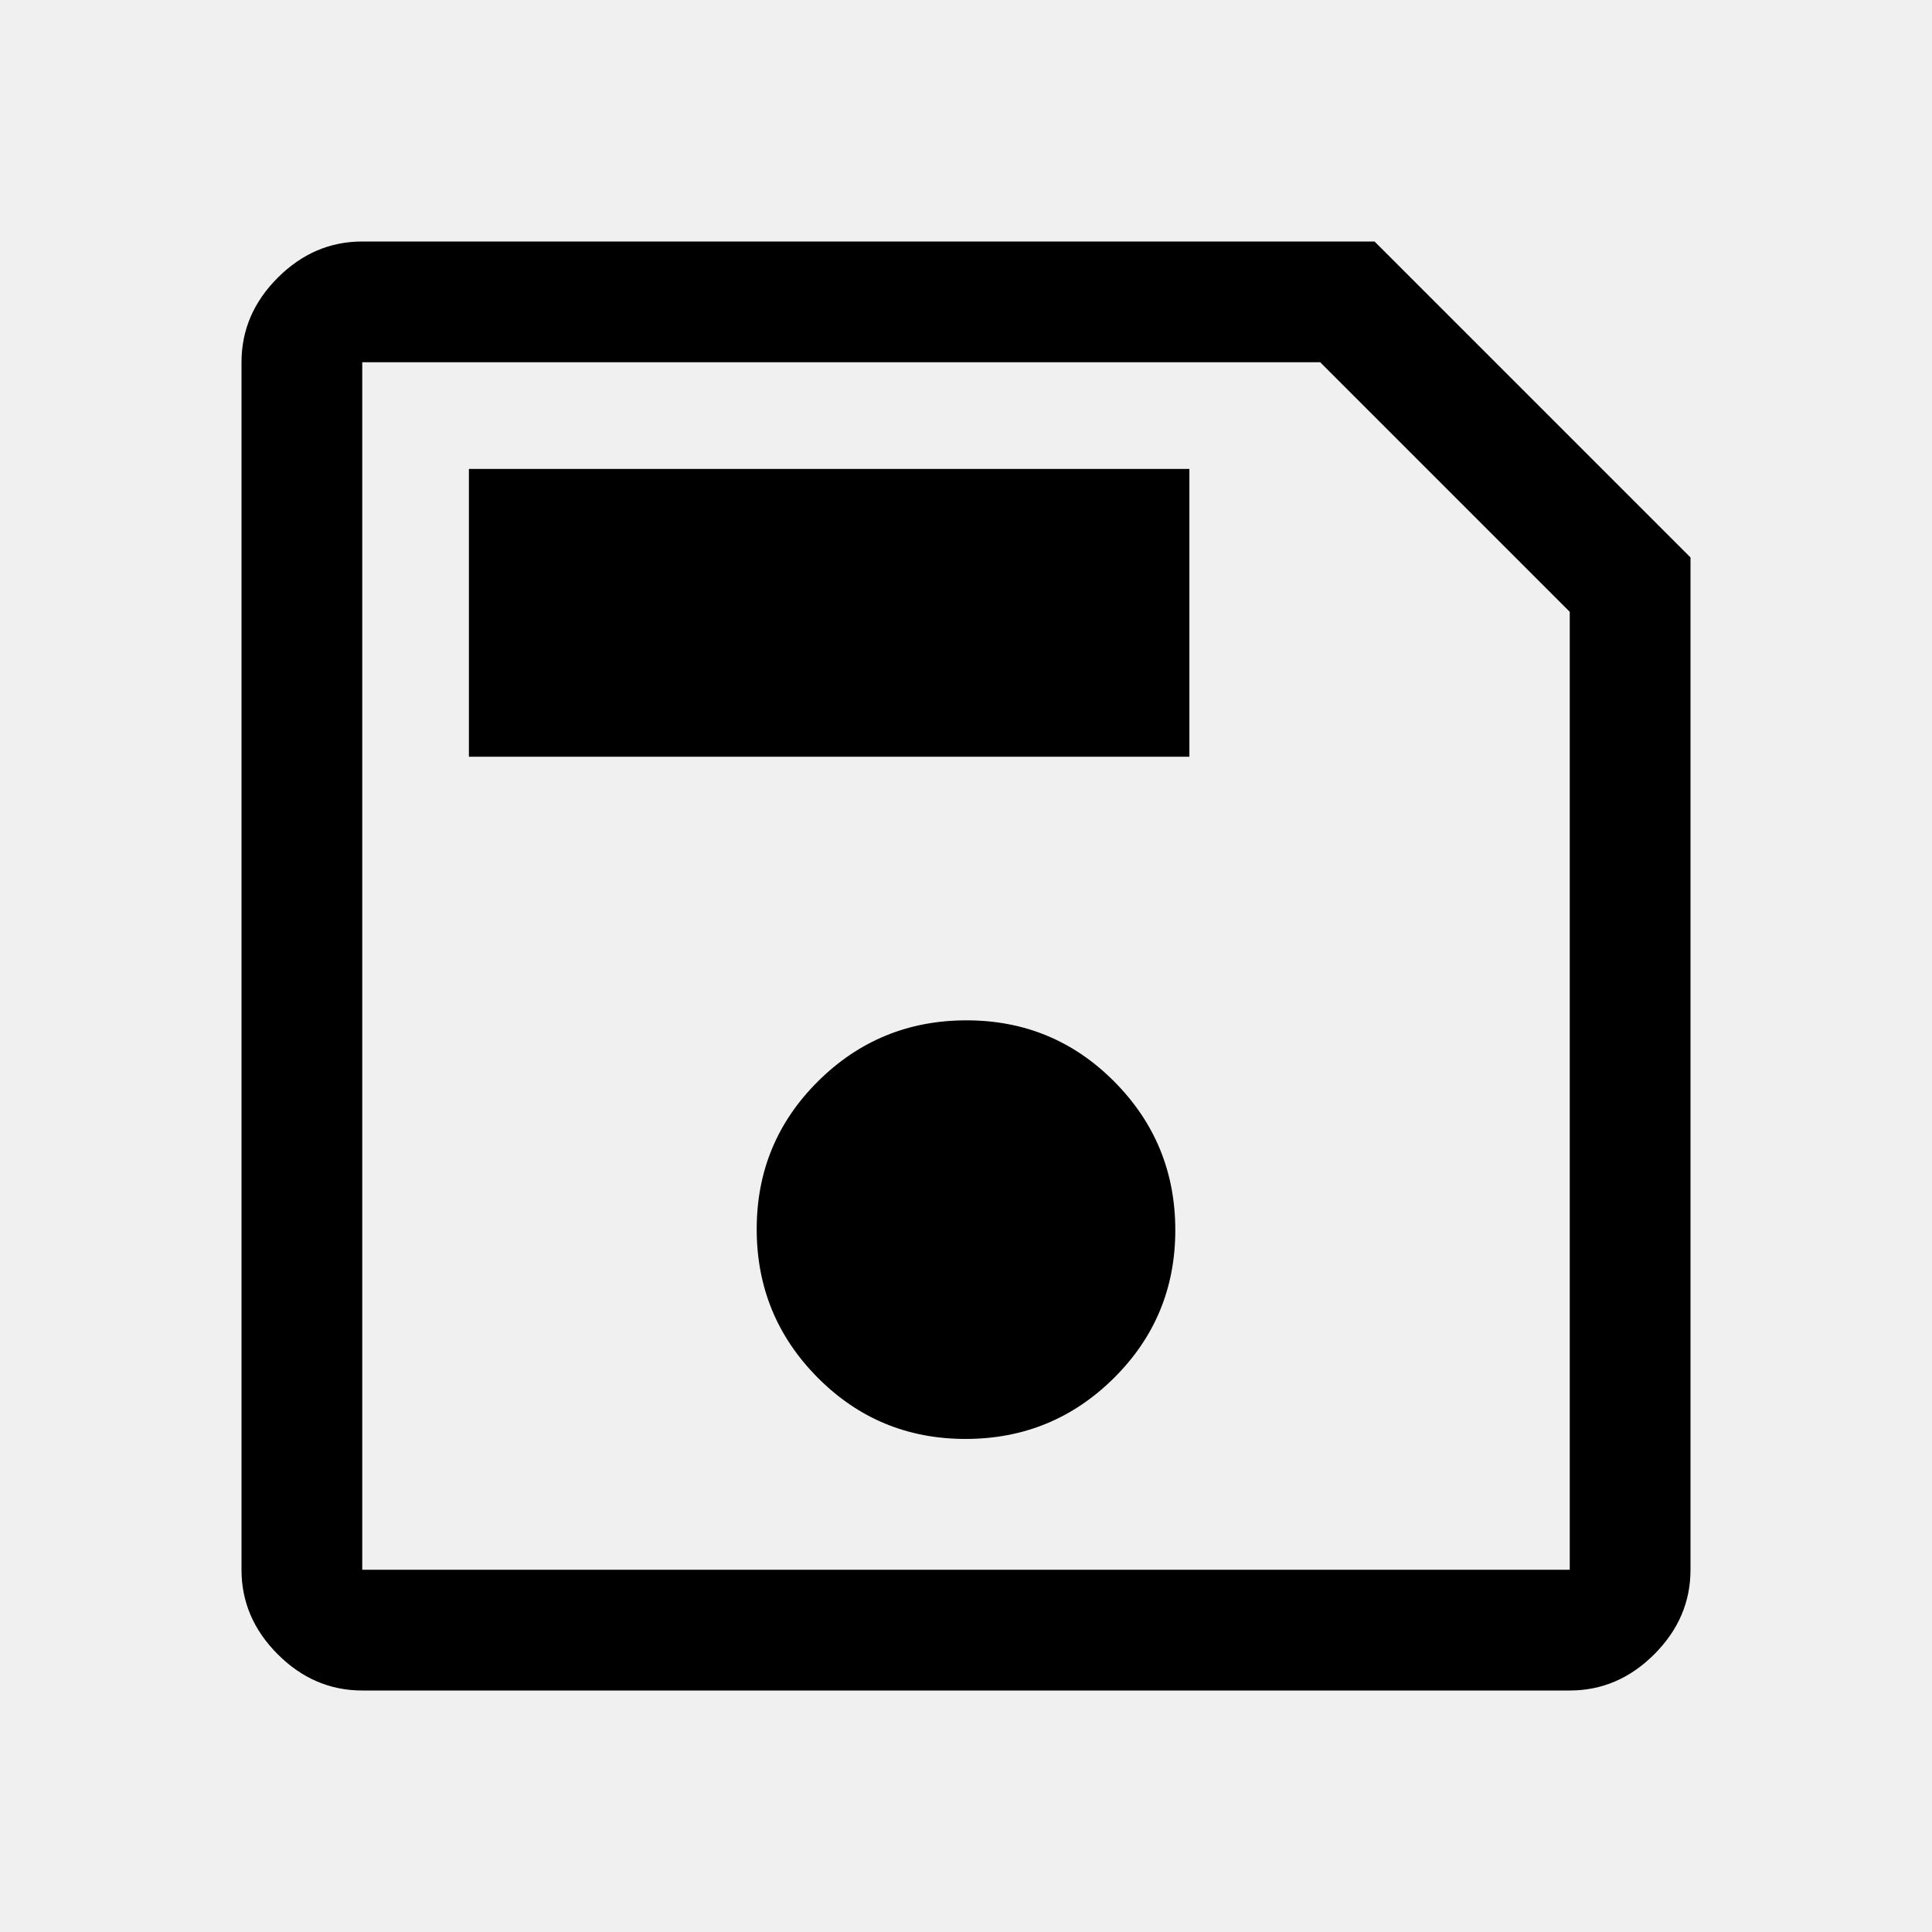
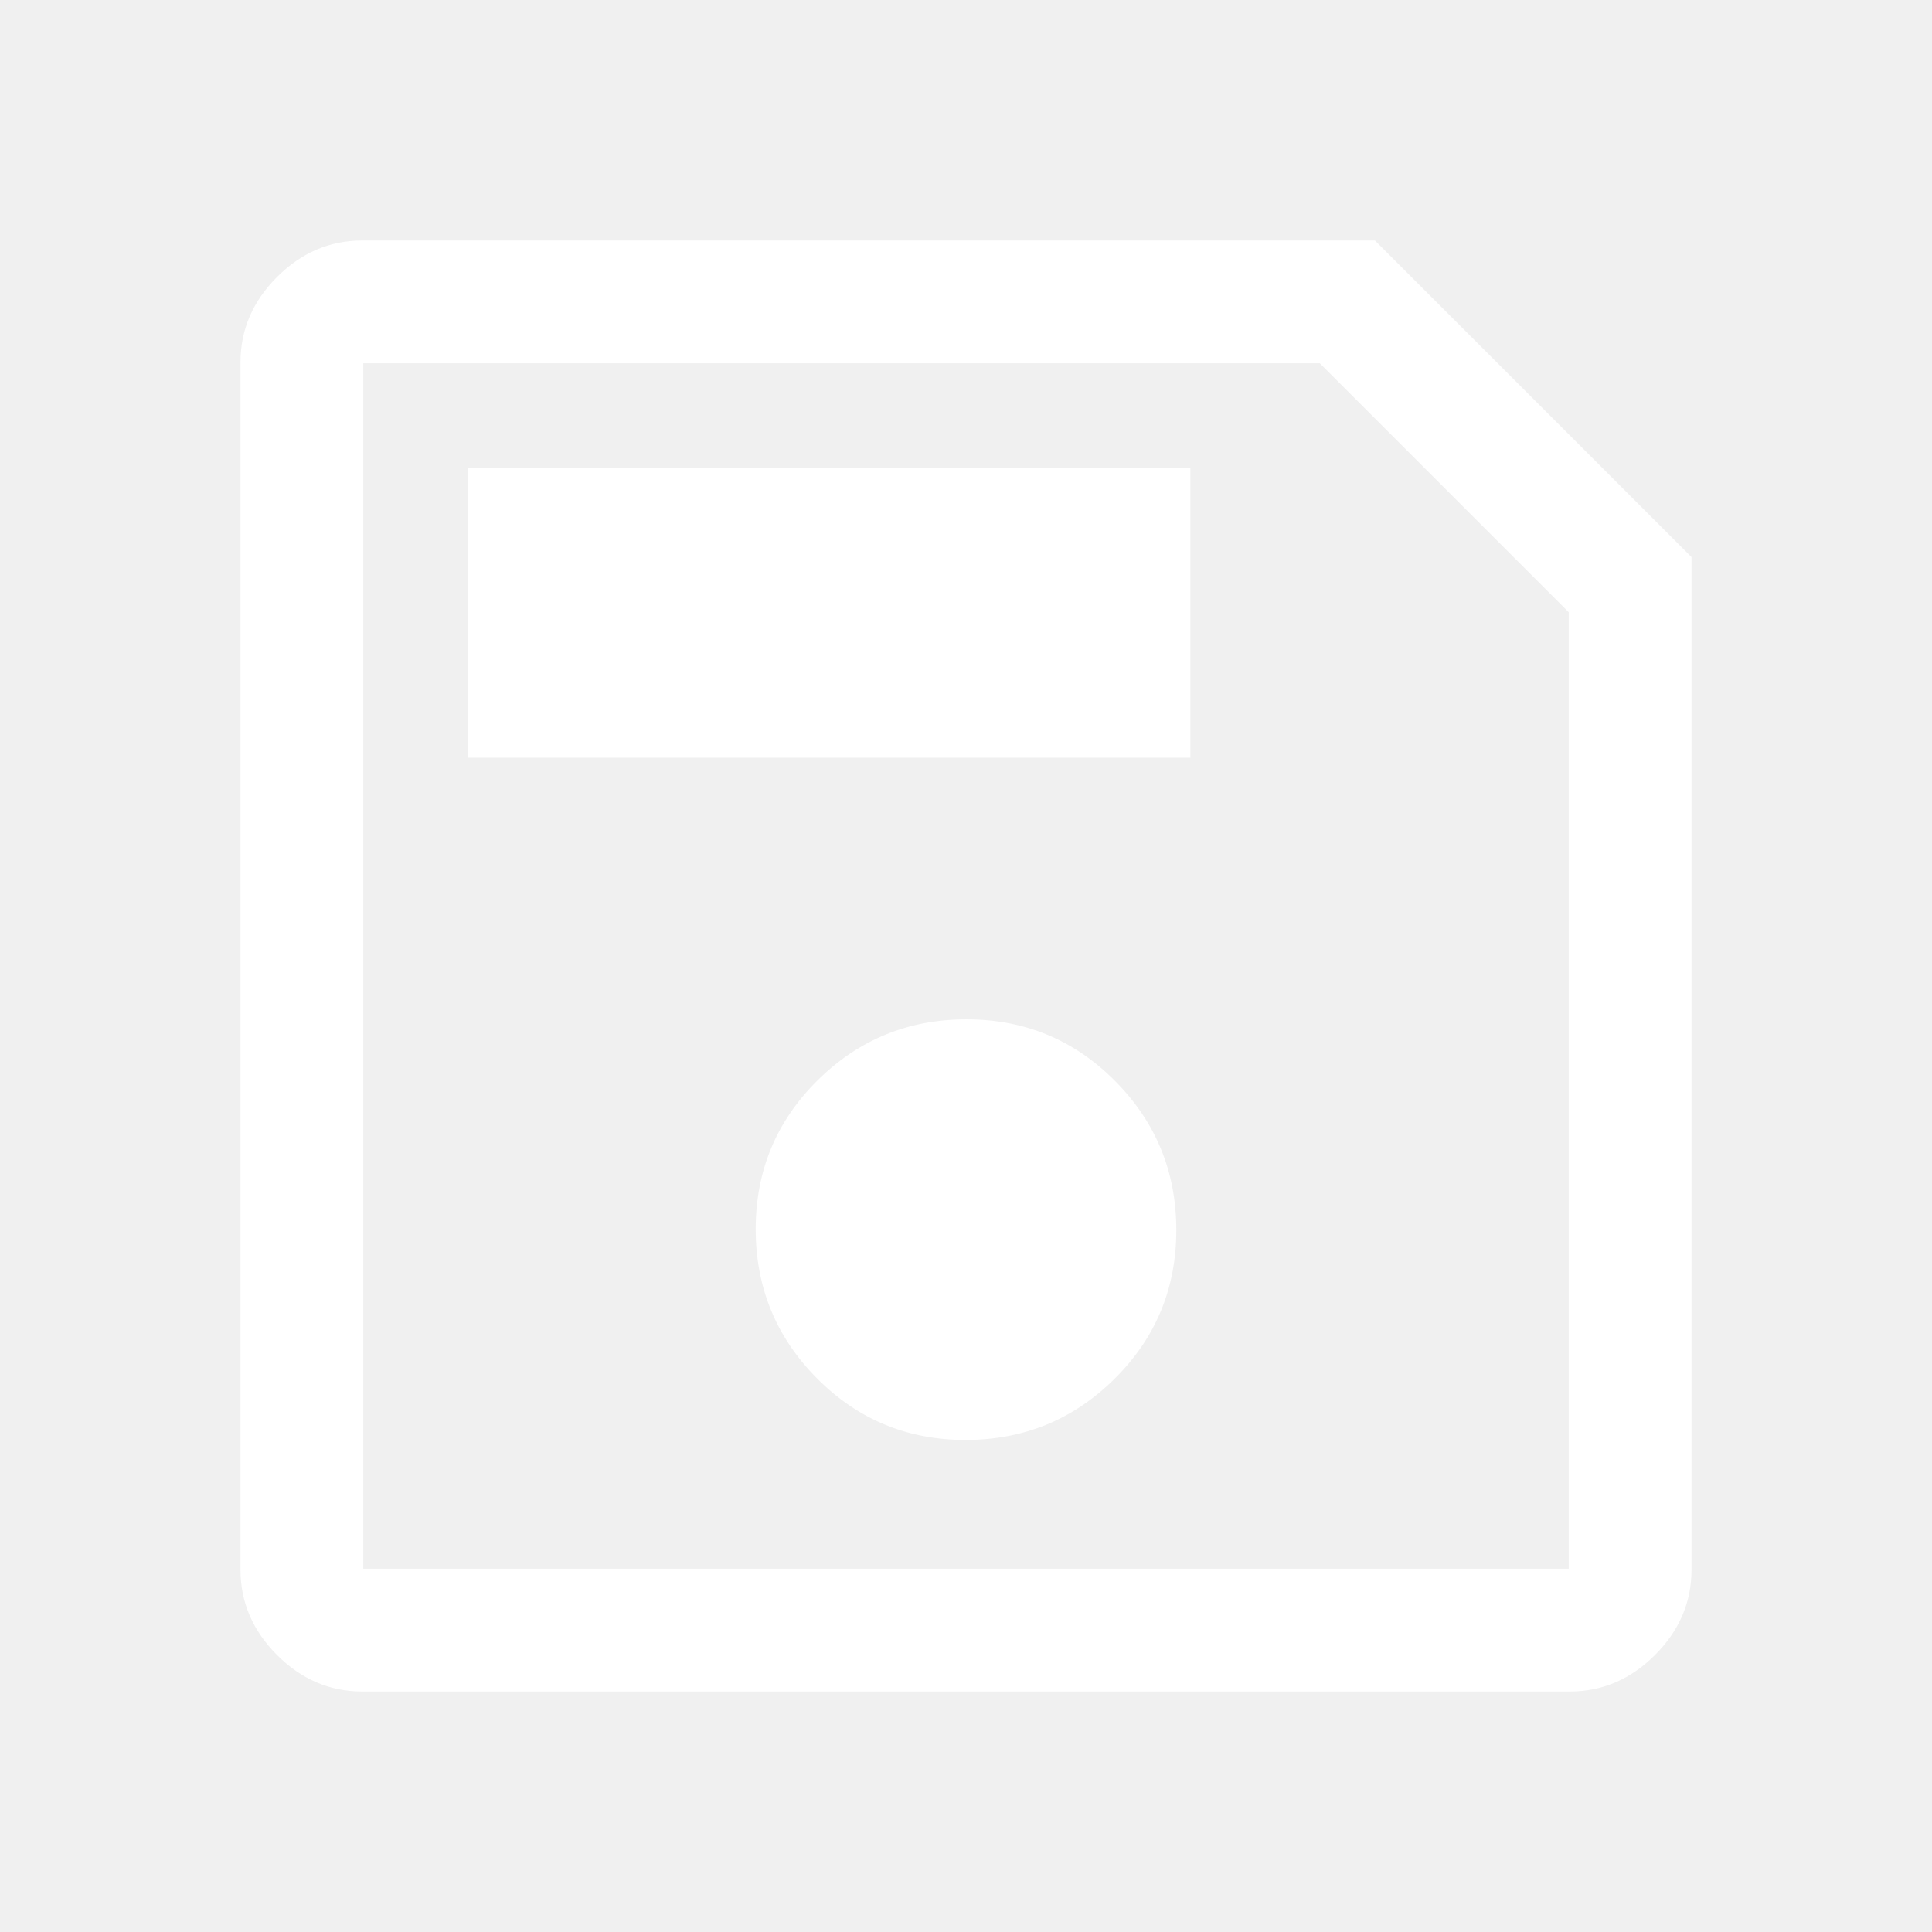
<svg xmlns="http://www.w3.org/2000/svg" height="48" viewBox="0 -960 960 960" width="48">
-   <path d="M840-683v503q0 24-18 42t-42 18H180q-24 0-42-18t-18-42v-600q0-24 18-42t42-18h503l157 157Zm-60 27L656-780H180v600h600v-476ZM479.765-245Q523-245 553.5-275.265q30.5-30.264 30.5-73.5Q584-392 553.735-422.5q-30.264-30.5-73.5-30.5Q437-453 406.5-422.735q-30.5 30.264-30.5 73.5Q376-306 406.265-275.5q30.264 30.5 73.5 30.5ZM233-584h358v-143H233v143Zm-53-72v476-600 124Z" />
+   <path stroke="#ffffff" style="fill:#ffffff" d="M840-683v503q0 24-18 42t-42 18H180q-24 0-42-18t-18-42v-600q0-24 18-42t42-18h503l157 157Zm-60 27L656-780H180v600h600v-476ZM479.765-245Q523-245 553.5-275.265q30.5-30.264 30.5-73.5Q584-392 553.735-422.5q-30.264-30.5-73.5-30.5Q437-453 406.5-422.735q-30.5 30.264-30.5 73.5Q376-306 406.265-275.5q30.264 30.5 73.5 30.5ZM233-584h358v-143H233v143Zm-53-72v476-600 124Z" />
</svg>
